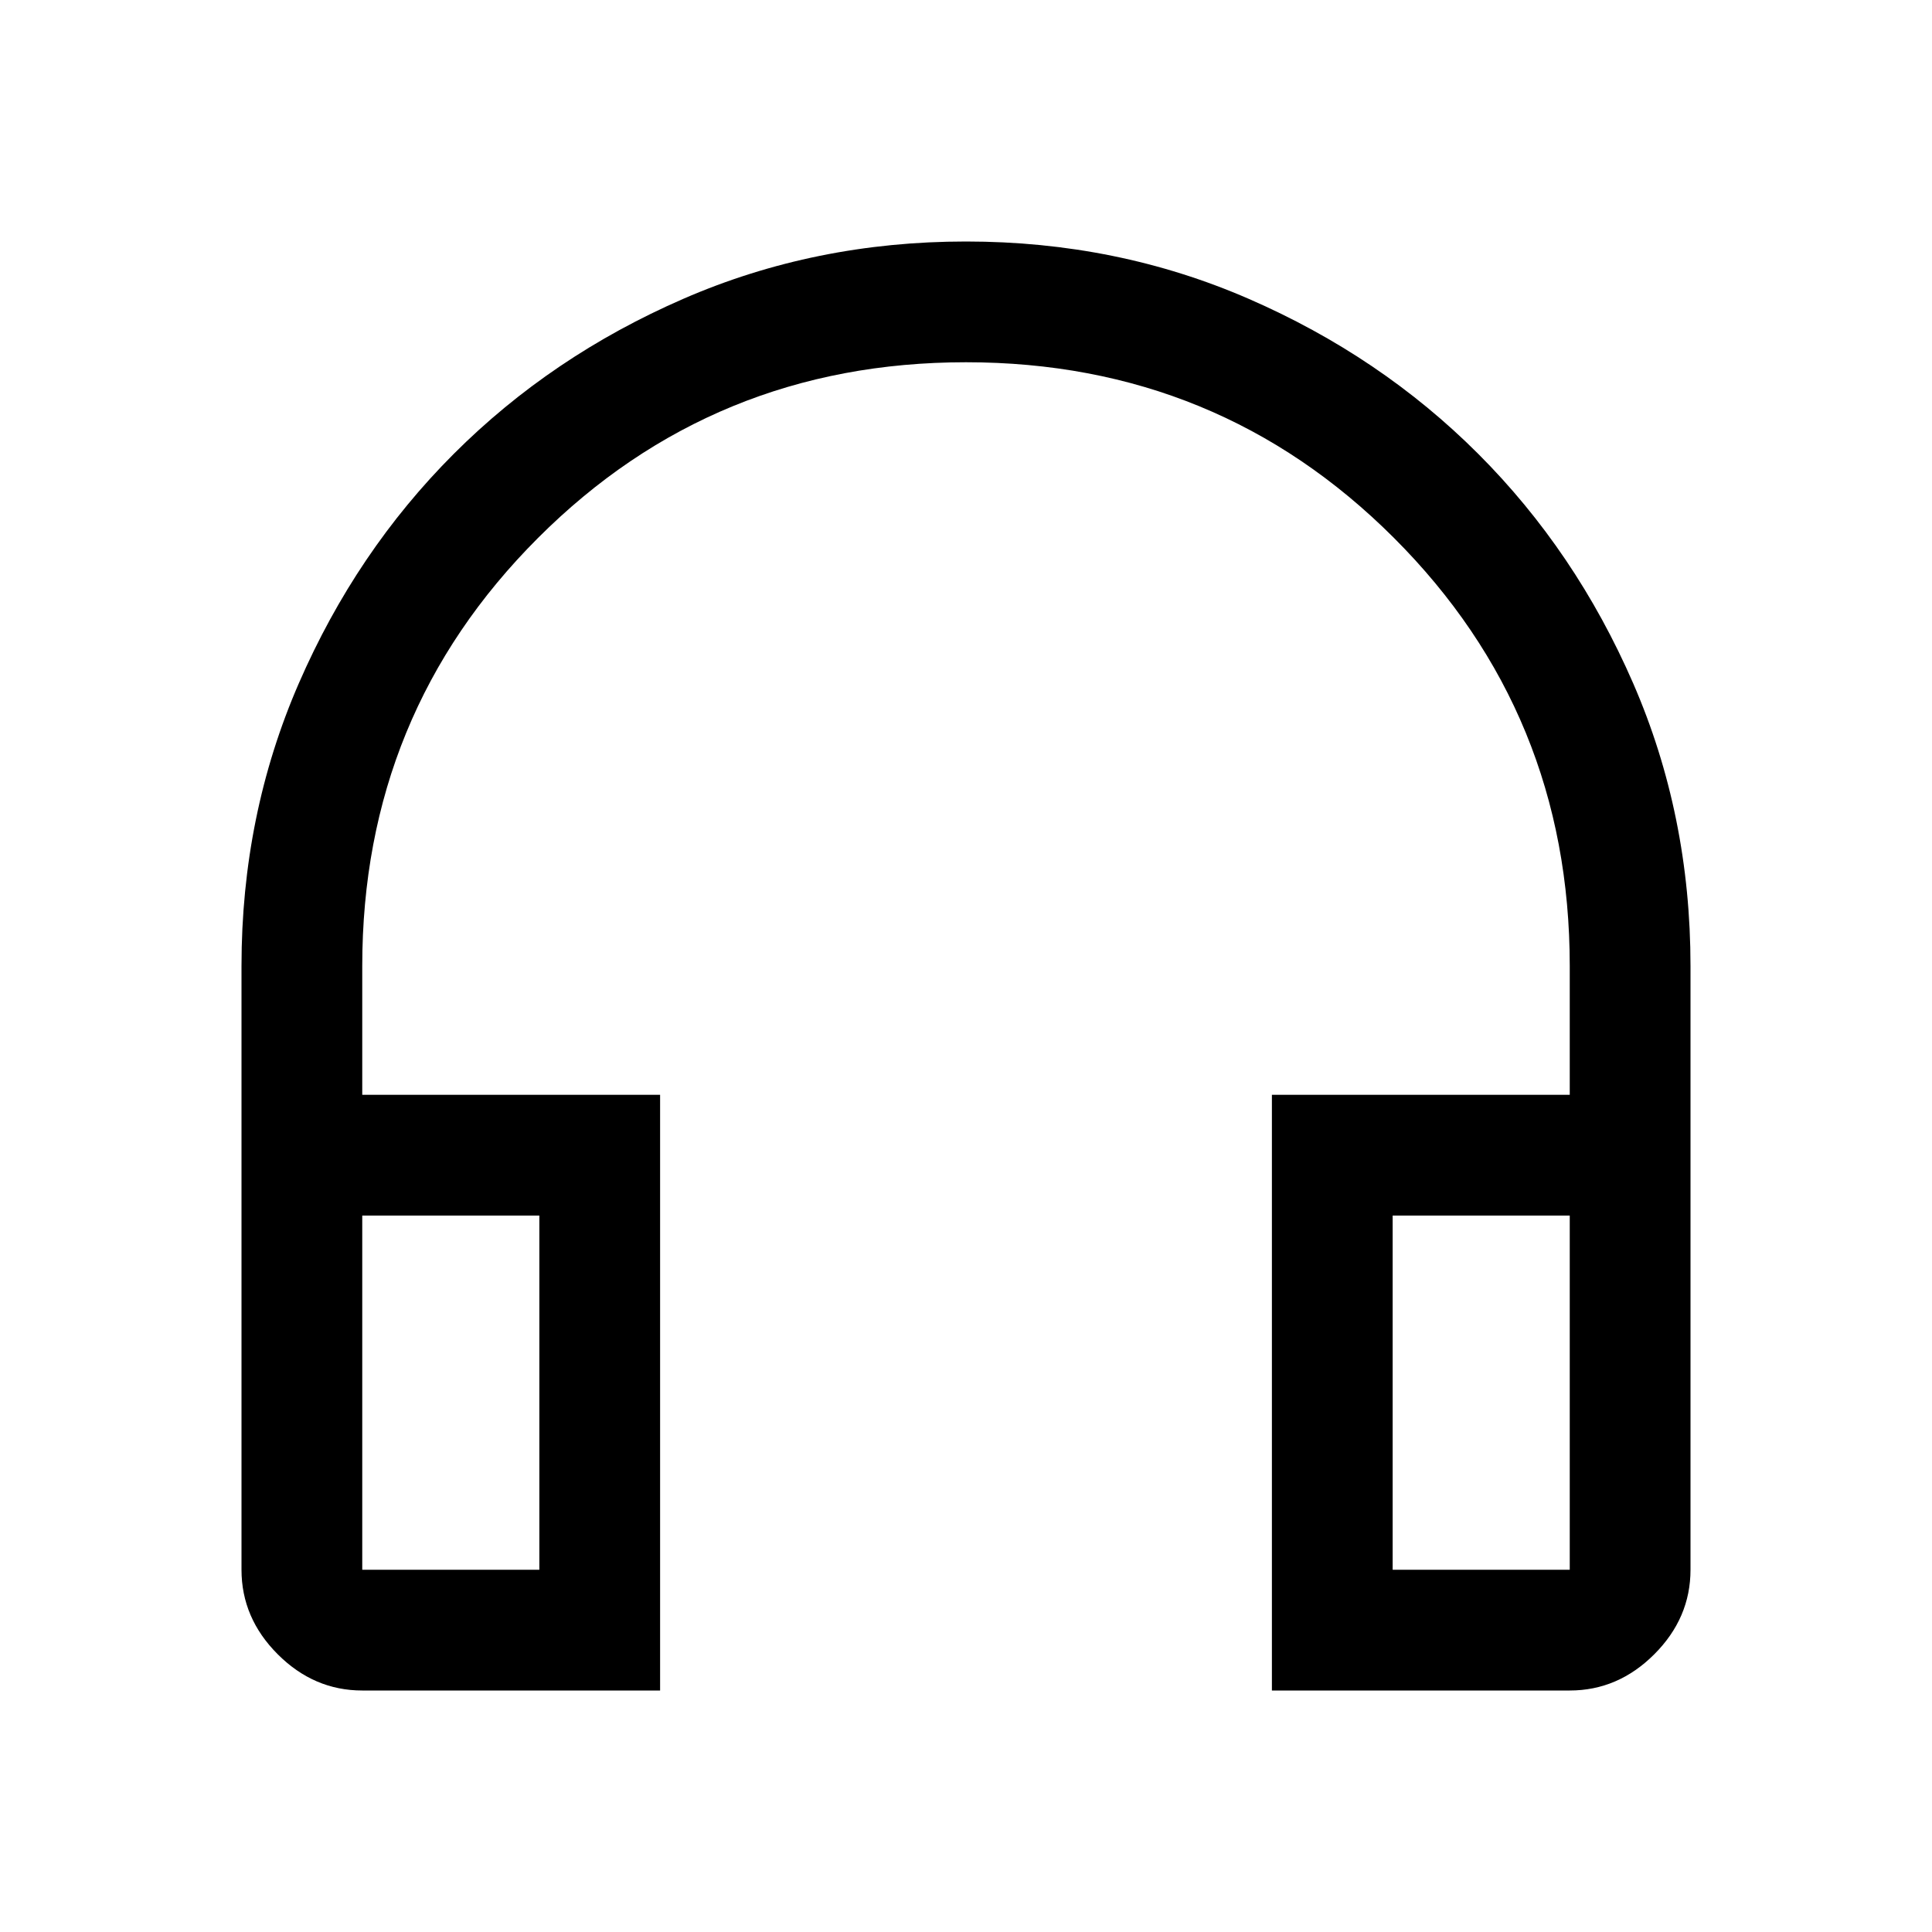
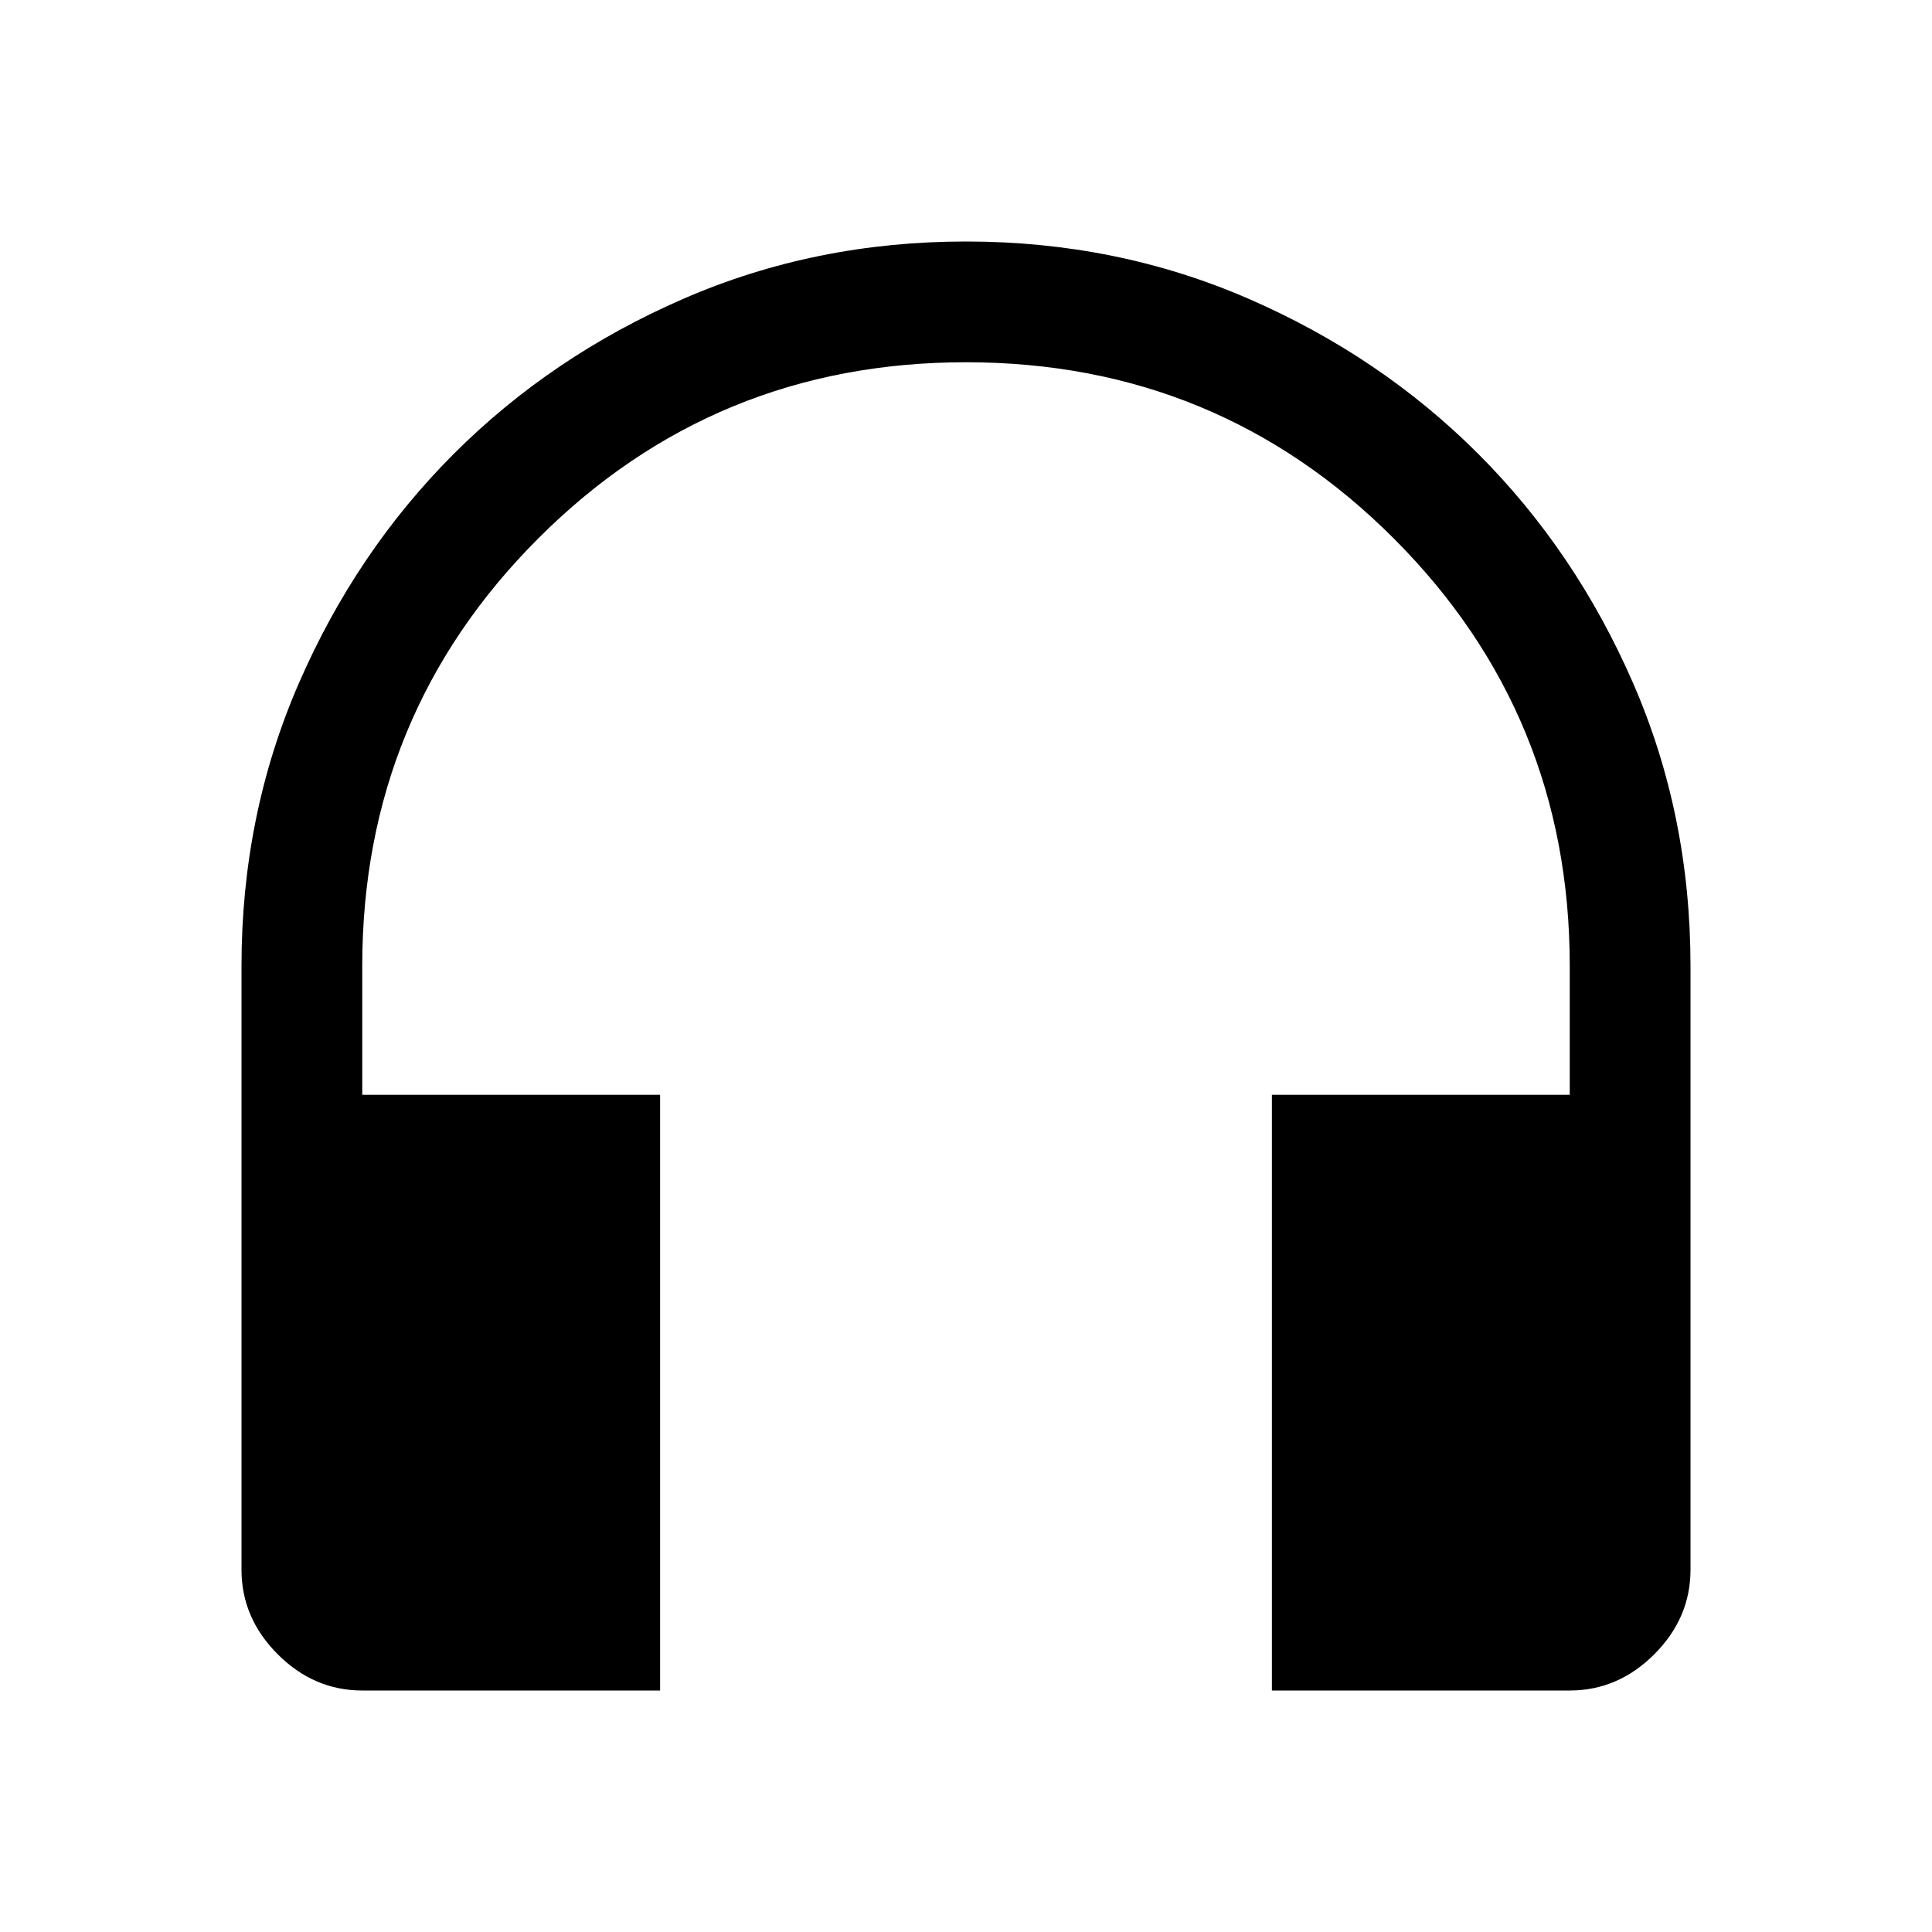
<svg xmlns="http://www.w3.org/2000/svg" width="48" height="48" viewBox="0 -960 960 960">
-   <path d="M328-120H180q-24 0-42-18t-18-42v-300q0-75 28.5-140.5t77-114 114-77T480-840t140.5 28.5 114 77 77 114T840-480v300q0 24-18 42t-42 18H632v-296h148v-64q0-125.36-87.32-212.68T480-780t-212.68 87.32T180-480v64h148zm-60-236h-88v176h88zm424 0v176h88v-176zm-424 0h-88zm424 0h88z" />
+   <path d="M328-120H180q-24 0-42-18t-18-42v-300q0-75 28.5-140.5t77-114 114-77T480-840t140.5 28.5 114 77 77 114T840-480v300q0 24-18 42t-42 18H632v-296h148v-64q0-125-87.5-212.5T480-780t-212.5 87.5T180-480v64h148z" />
</svg>
